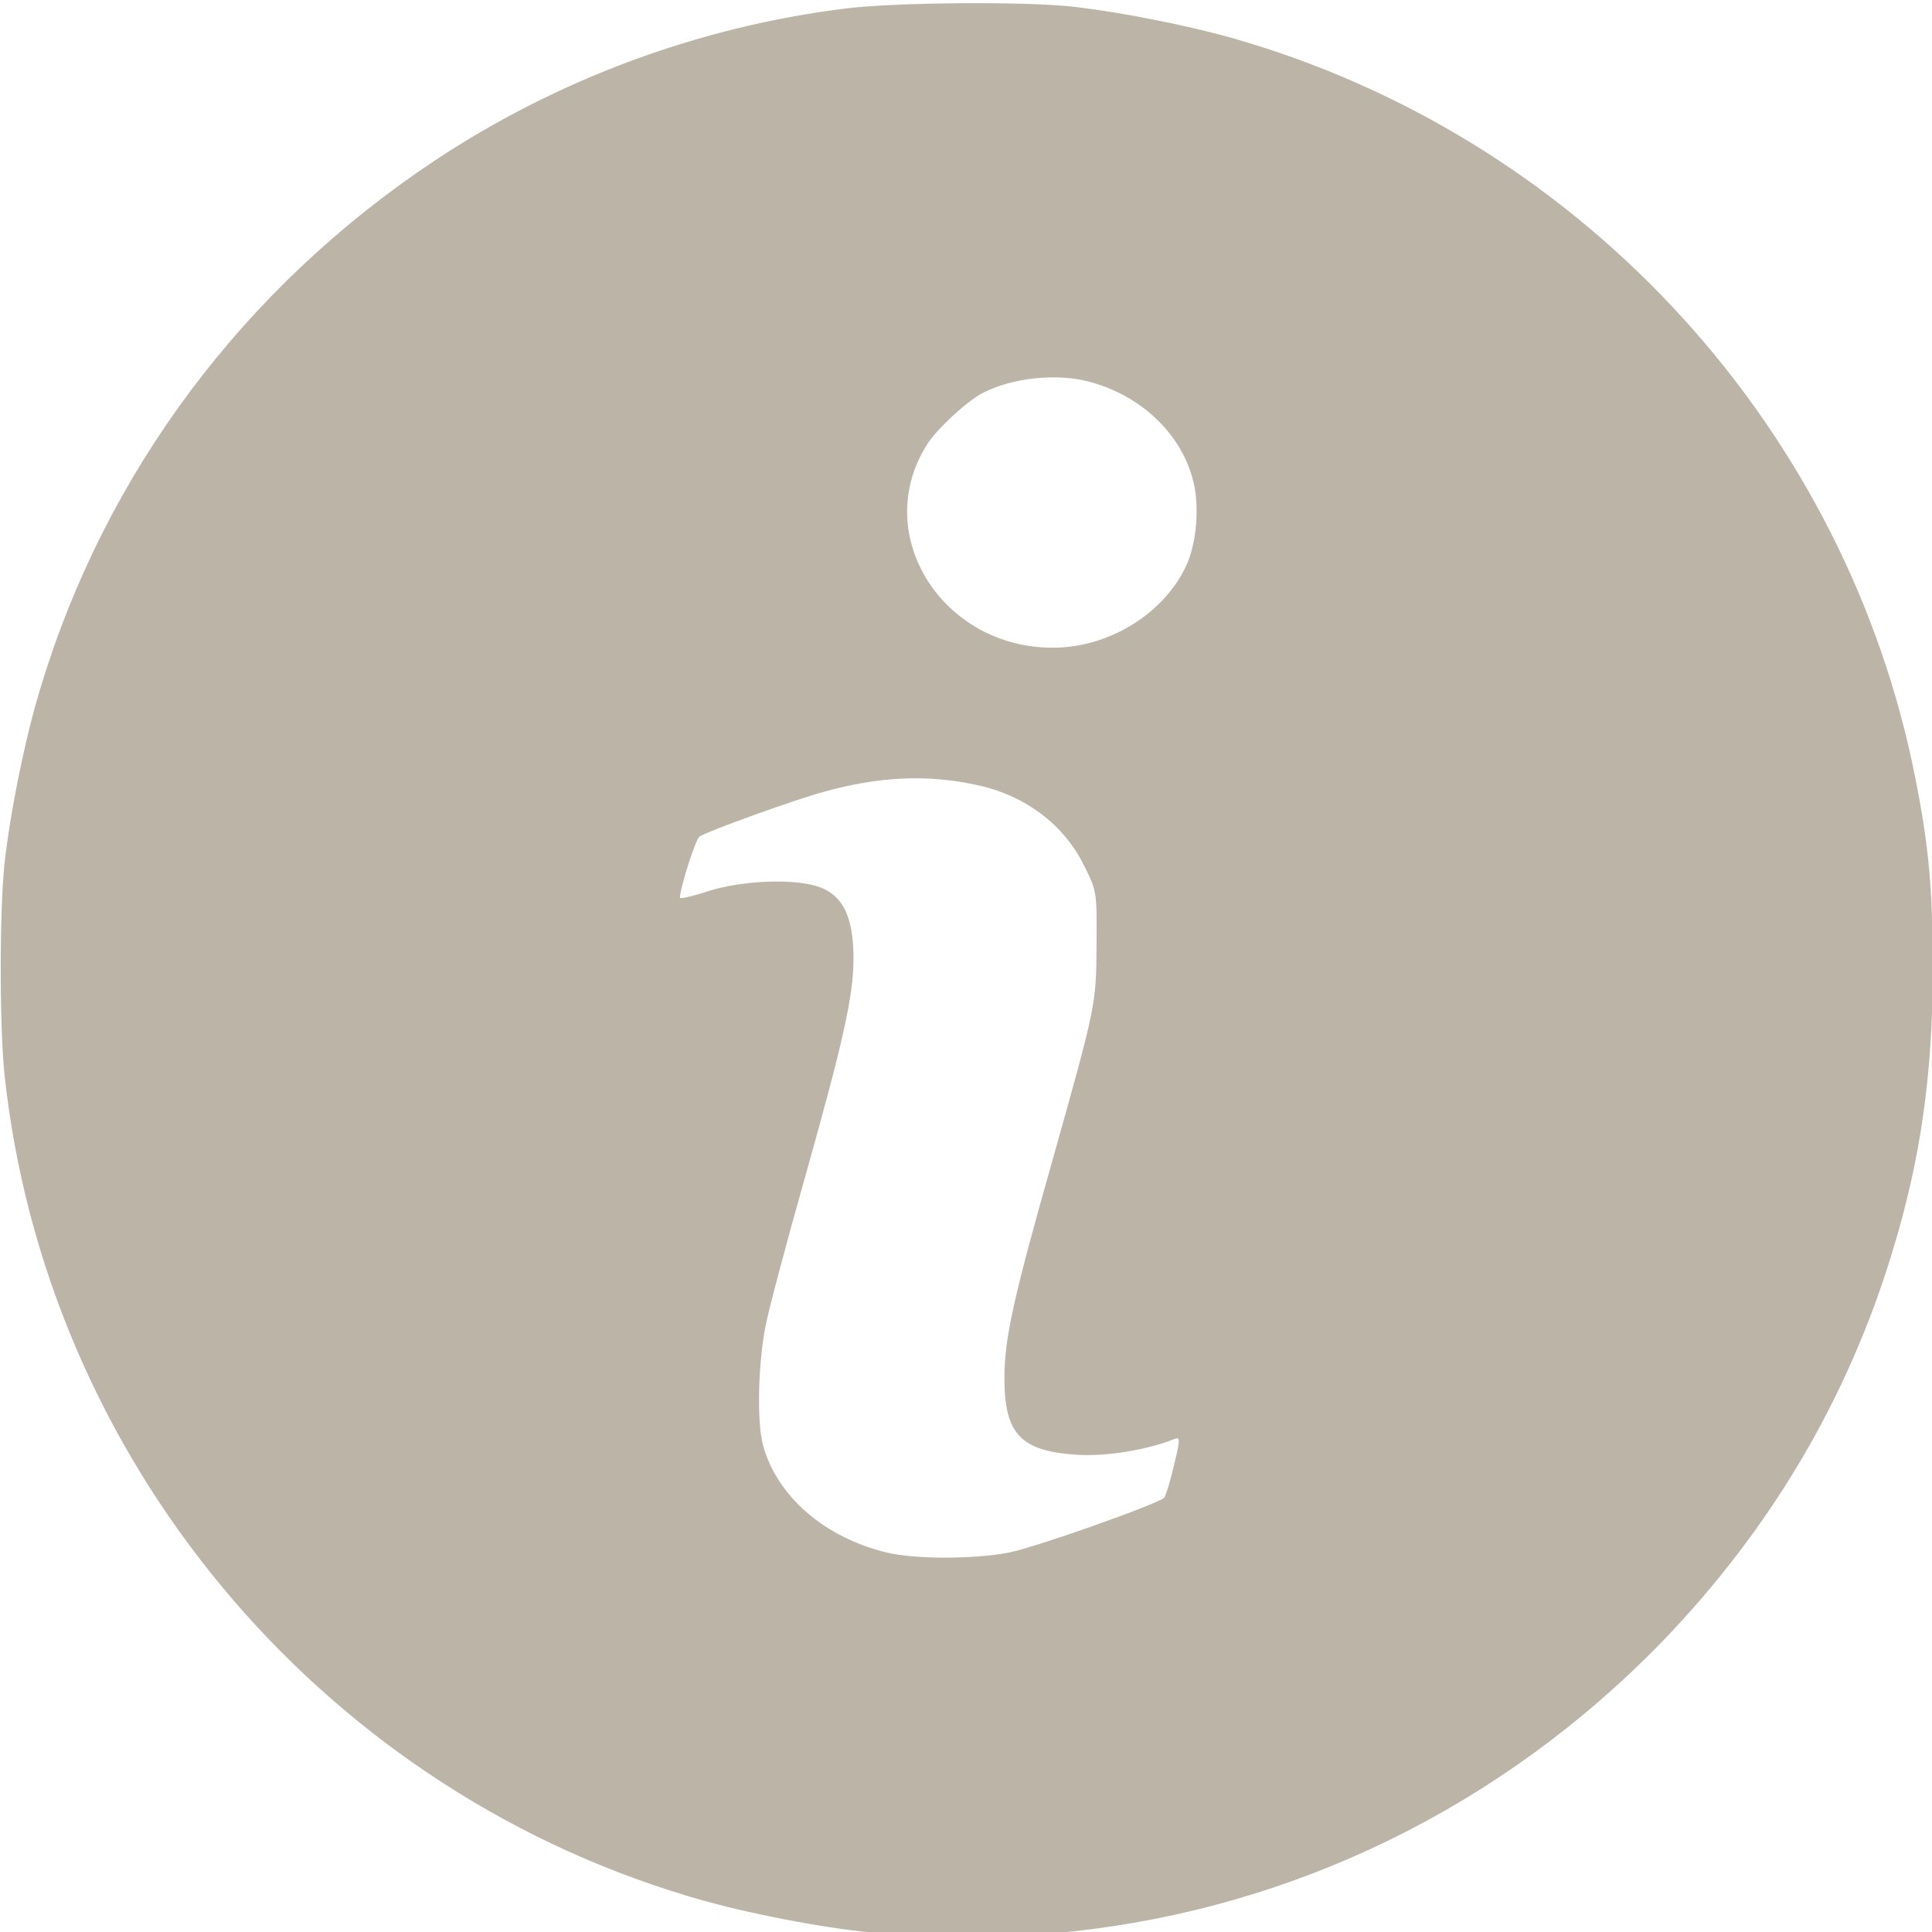
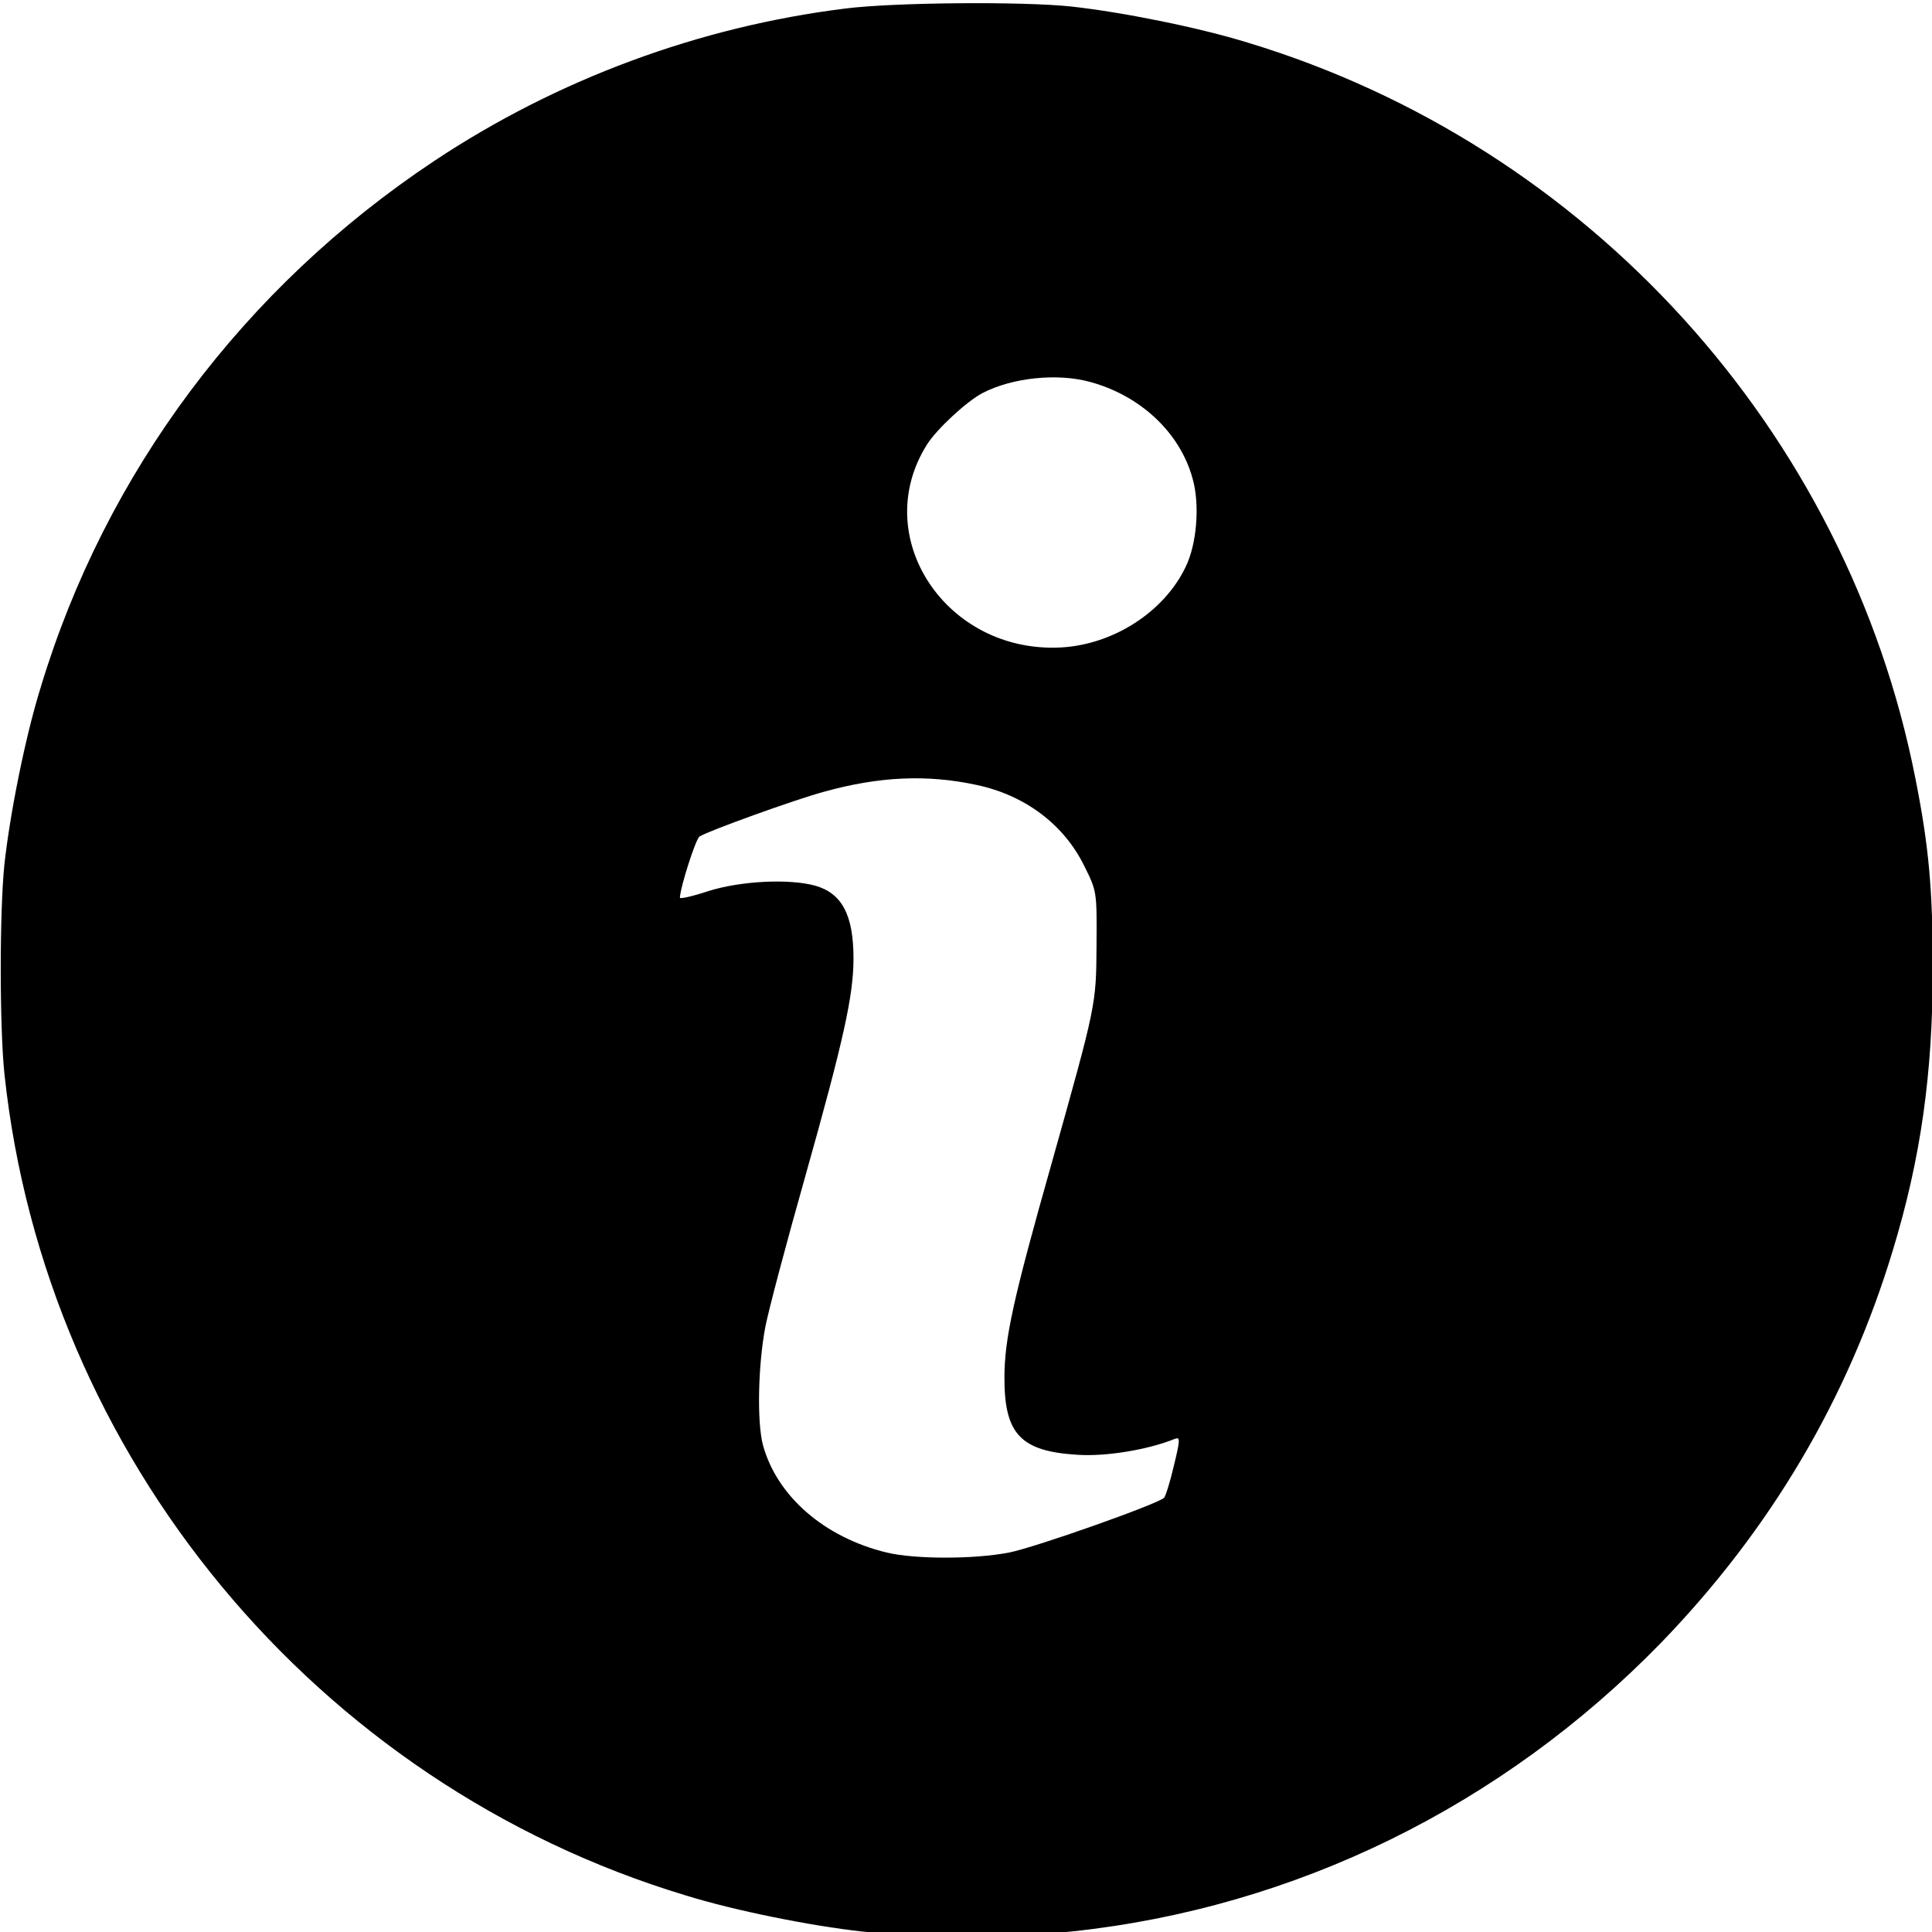
- <svg xmlns="http://www.w3.org/2000/svg" width="64" height="64" viewBox="0 0 64 64">
-   <path fill-rule="evenodd" id="Info" fill="#bcb4a6" stroke="none" d="M 28.023 0.28 C 23.161 0.88 18.448 2.63 14.385 5.331 C 8.085 9.519 3.497 15.646 1.347 22.773 C 0.834 24.423 0.334 26.936 0.147 28.624 C -0.016 30.187 -0.016 34.013 0.147 35.576 C 1.497 48.254 10.46 59.082 22.698 62.783 C 24.348 63.296 26.861 63.796 28.548 63.983 C 30.111 64.146 33.936 64.146 35.499 63.983 C 42.899 63.196 49.762 59.832 55.037 54.406 C 58.65 50.667 61.212 46.341 62.7 41.427 C 63.625 38.389 64.025 35.576 64.025 32.1 C 64.025 29.487 63.9 28.049 63.45 25.786 C 61.187 14.283 52.612 4.831 41.349 1.417 C 39.699 0.905 37.186 0.405 35.499 0.217 C 33.861 0.042 29.636 0.079 28.023 0.28 M 36.086 12.645 C 37.774 13.095 39.099 14.333 39.511 15.871 C 39.749 16.721 39.649 18.022 39.274 18.784 C 38.561 20.272 36.886 21.347 35.161 21.447 C 31.348 21.66 28.773 17.784 30.711 14.721 C 31.036 14.208 32.023 13.295 32.548 13.02 C 33.536 12.508 35.011 12.358 36.086 12.645 M 32.336 25.999 C 33.949 26.336 35.249 27.311 35.924 28.699 C 36.336 29.524 36.336 29.549 36.324 31.287 C 36.311 33.3 36.324 33.238 34.836 38.539 C 33.561 43.04 33.273 44.353 33.273 45.654 C 33.273 47.504 33.811 48.079 35.699 48.192 C 36.636 48.254 38.011 48.029 38.911 47.667 C 39.099 47.592 39.099 47.679 38.886 48.554 C 38.761 49.092 38.611 49.567 38.561 49.617 C 38.336 49.83 34.274 51.267 33.424 51.43 C 32.273 51.655 30.311 51.655 29.373 51.43 C 27.311 50.93 25.736 49.567 25.273 47.867 C 25.073 47.104 25.111 45.253 25.348 43.978 C 25.461 43.39 26.061 41.14 26.673 38.977 C 27.948 34.451 28.273 32.975 28.273 31.75 C 28.273 30.3 27.886 29.587 26.998 29.337 C 26.111 29.099 24.536 29.187 23.486 29.512 C 22.96 29.687 22.523 29.787 22.523 29.737 C 22.535 29.387 23.048 27.786 23.173 27.711 C 23.461 27.524 26.373 26.474 27.311 26.224 C 29.123 25.723 30.698 25.648 32.336 25.999" />
+ <svg xmlns="http://www.w3.org/2000/svg" width="64" height="64" fill="currentColor" viewBox="0 0 64 64">
+   <path fill-rule="nonzero" id="Info" fill="#000" stroke="none" d="M 28.023 0.28 C 23.161 0.88 18.448 2.63 14.385 5.331 C 8.085 9.519 3.497 15.646 1.347 22.773 C 0.834 24.423 0.334 26.936 0.147 28.624 C -0.016 30.187 -0.016 34.013 0.147 35.576 C 1.497 48.254 10.46 59.082 22.698 62.783 C 24.348 63.296 26.861 63.796 28.548 63.983 C 30.111 64.146 33.936 64.146 35.499 63.983 C 42.899 63.196 49.762 59.832 55.037 54.406 C 58.65 50.667 61.212 46.341 62.7 41.427 C 63.625 38.389 64.025 35.576 64.025 32.1 C 64.025 29.487 63.9 28.049 63.45 25.786 C 61.187 14.283 52.612 4.831 41.349 1.417 C 39.699 0.905 37.186 0.405 35.499 0.217 C 33.861 0.042 29.636 0.079 28.023 0.28 M 36.086 12.645 C 37.774 13.095 39.099 14.333 39.511 15.871 C 39.749 16.721 39.649 18.022 39.274 18.784 C 38.561 20.272 36.886 21.347 35.161 21.447 C 31.348 21.66 28.773 17.784 30.711 14.721 C 31.036 14.208 32.023 13.295 32.548 13.02 C 33.536 12.508 35.011 12.358 36.086 12.645 M 32.336 25.999 C 33.949 26.336 35.249 27.311 35.924 28.699 C 36.336 29.524 36.336 29.549 36.324 31.287 C 36.311 33.3 36.324 33.238 34.836 38.539 C 33.561 43.04 33.273 44.353 33.273 45.654 C 33.273 47.504 33.811 48.079 35.699 48.192 C 36.636 48.254 38.011 48.029 38.911 47.667 C 39.099 47.592 39.099 47.679 38.886 48.554 C 38.761 49.092 38.611 49.567 38.561 49.617 C 38.336 49.83 34.274 51.267 33.424 51.43 C 32.273 51.655 30.311 51.655 29.373 51.43 C 27.311 50.93 25.736 49.567 25.273 47.867 C 25.073 47.104 25.111 45.253 25.348 43.978 C 25.461 43.39 26.061 41.14 26.673 38.977 C 27.948 34.451 28.273 32.975 28.273 31.75 C 28.273 30.3 27.886 29.587 26.998 29.337 C 26.111 29.099 24.536 29.187 23.486 29.512 C 22.96 29.687 22.523 29.787 22.523 29.737 C 22.535 29.387 23.048 27.786 23.173 27.711 C 23.461 27.524 26.373 26.474 27.311 26.224 C 29.123 25.723 30.698 25.648 32.336 25.999" />
</svg>
